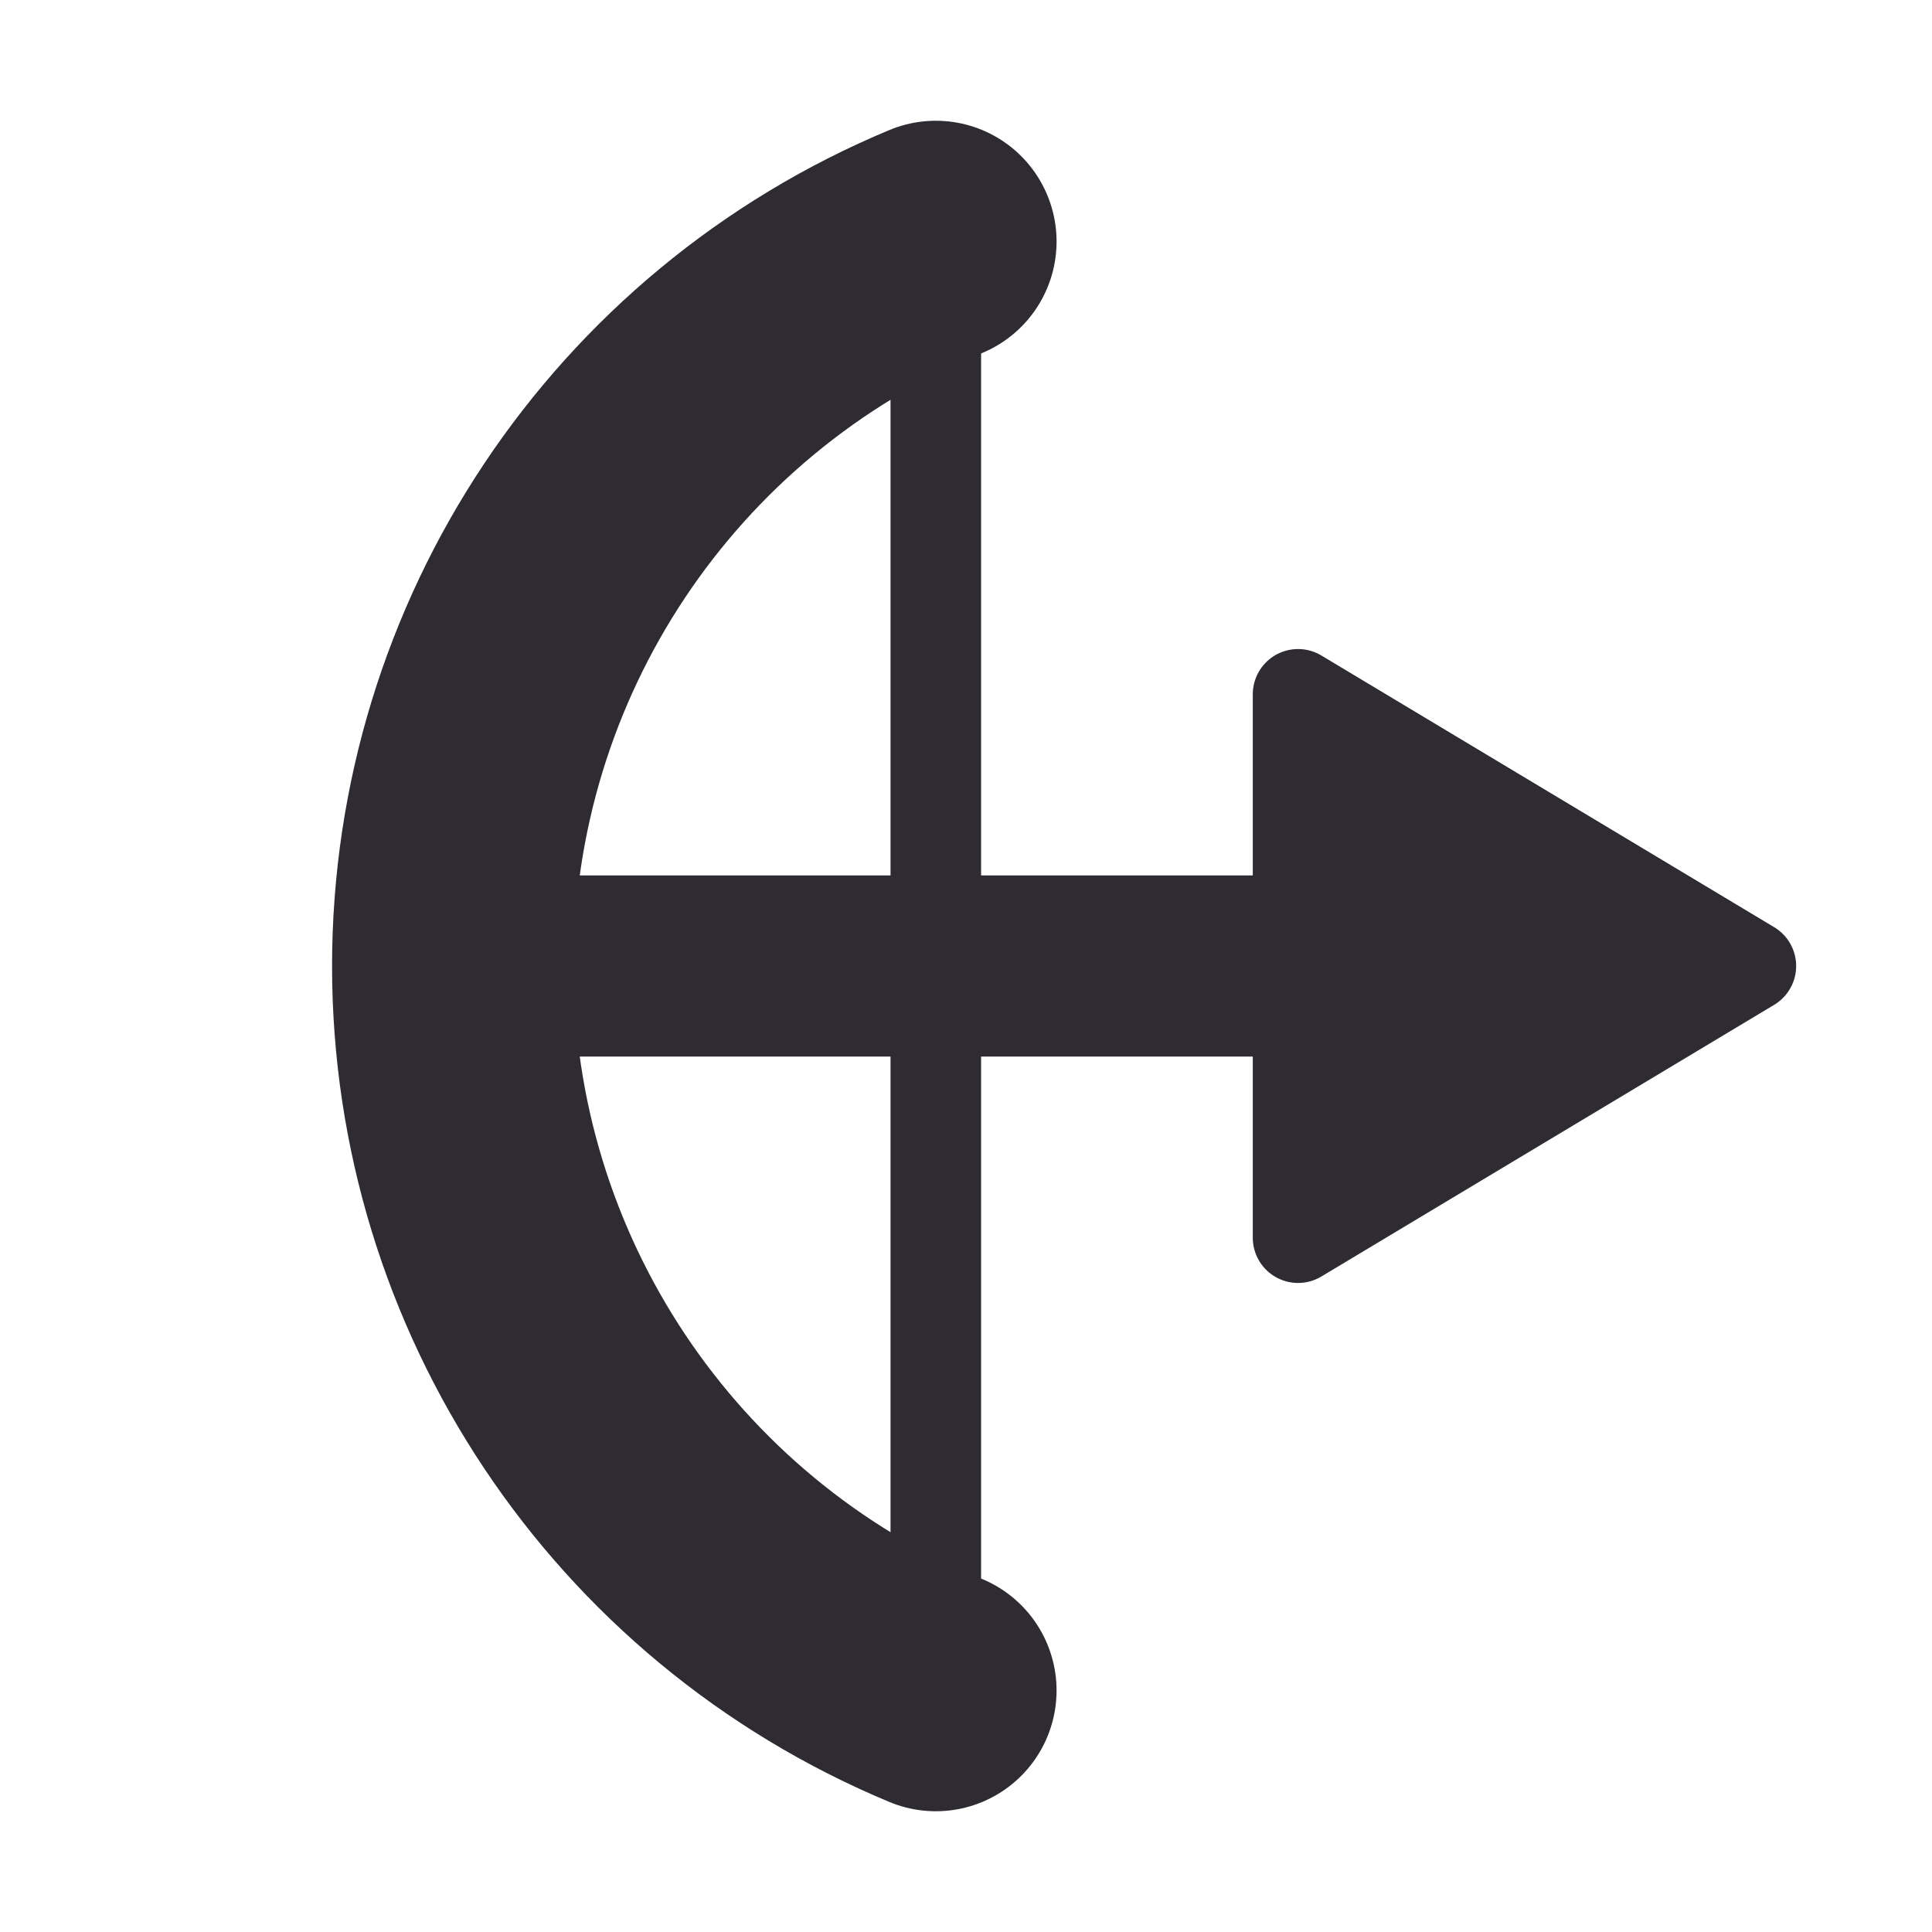
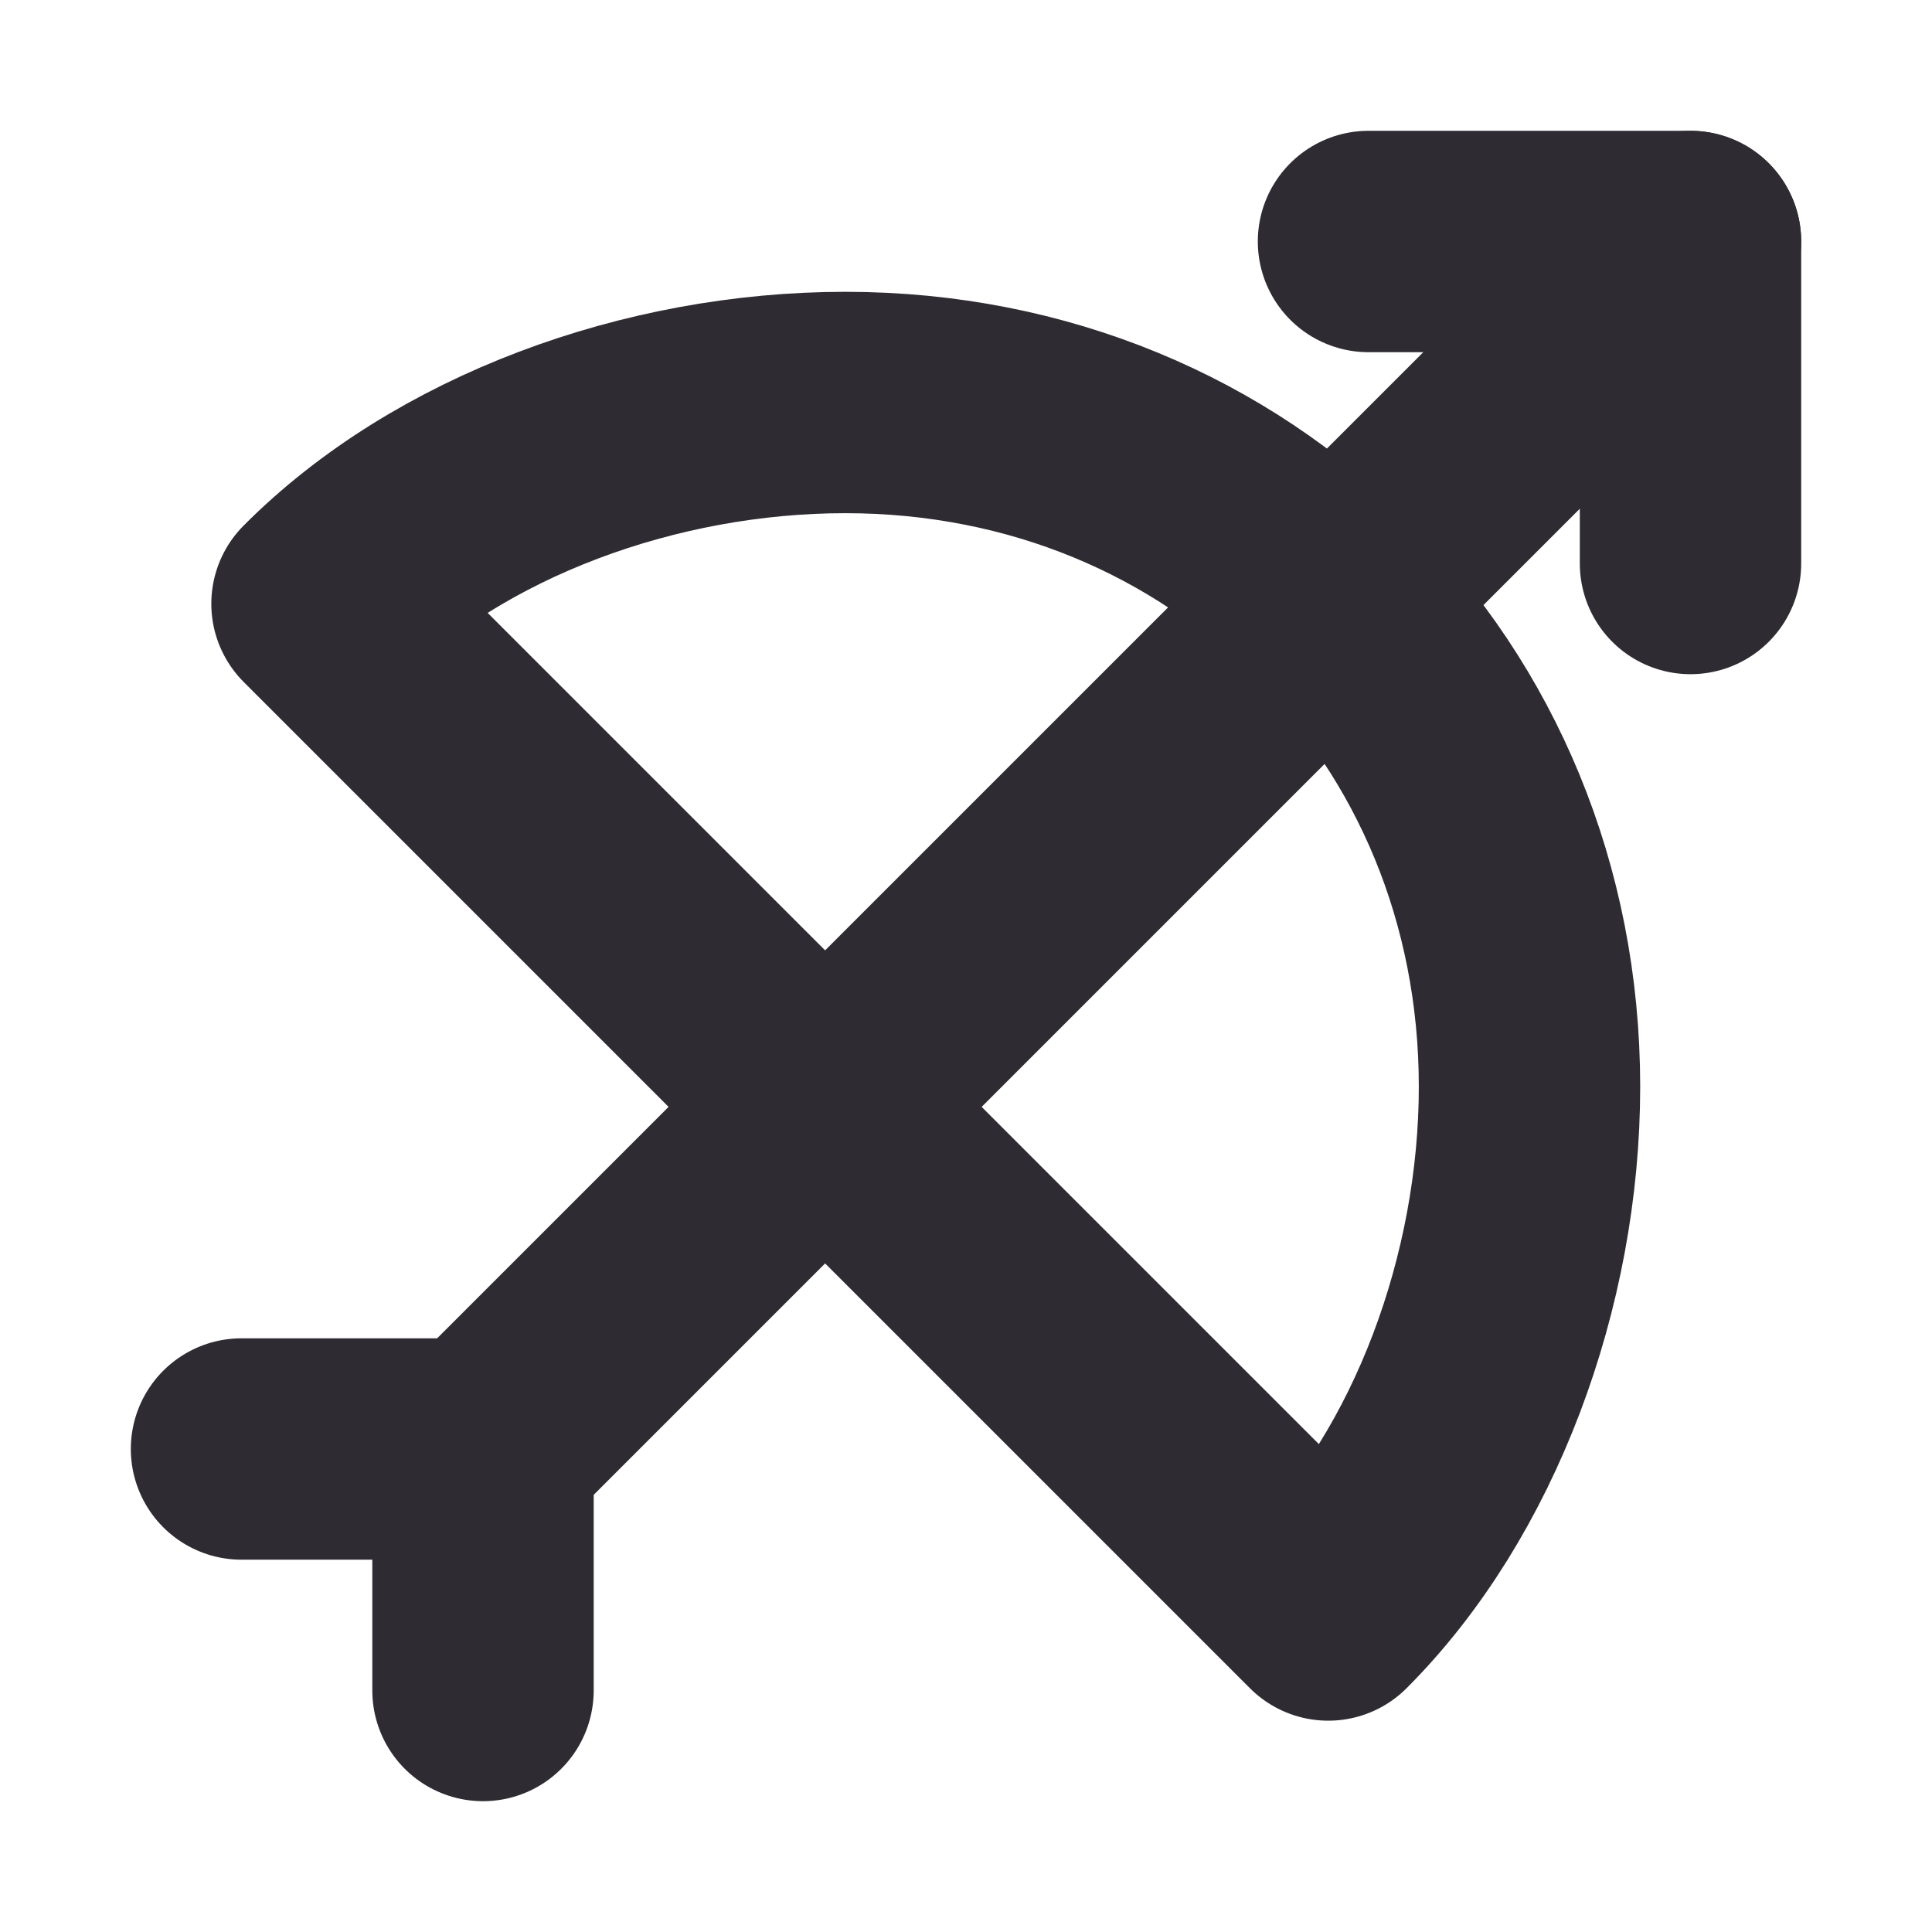
- <svg xmlns="http://www.w3.org/2000/svg" viewBox="0 0 64 64" width="256" height="256">
-   <g fill="#2f2b32" stroke="#2f2b32" stroke-width="7" stroke-linecap="round" stroke-linejoin="round">
-     <path d="M31 8 A 26 26 0 0 0 31 56" fill="none" stroke-width="8" />
-     <path d="M31 10 L31 54" fill="none" stroke-width="3" />
-     <path d="M15 32 H44" fill="none" stroke-width="6" />
-     <path d="M43 23 L58 32 L43 41 Z" stroke-width="3" />
+ <svg xmlns="http://www.w3.org/2000/svg" viewBox="0 0 24 24" width="256" height="256">
+   <g fill="none" stroke="#2f2b32" stroke-width="2.75" stroke-linecap="round" stroke-linejoin="round">
+     <path d="M17 3h4v4" />
+     <path d="M21 3l-15 15" />
+     <path d="M3 18h3v3" />
+     <path d="M16.5 20c1.576 -1.576 2.5 -4.095 2.5 -6.5c0 -4.81 -3.69 -8.5 -8.5 -8.5c-2.415 0 -4.922 .913 -6.5 2.5l12.5 12.5" />
  </g>
</svg>
